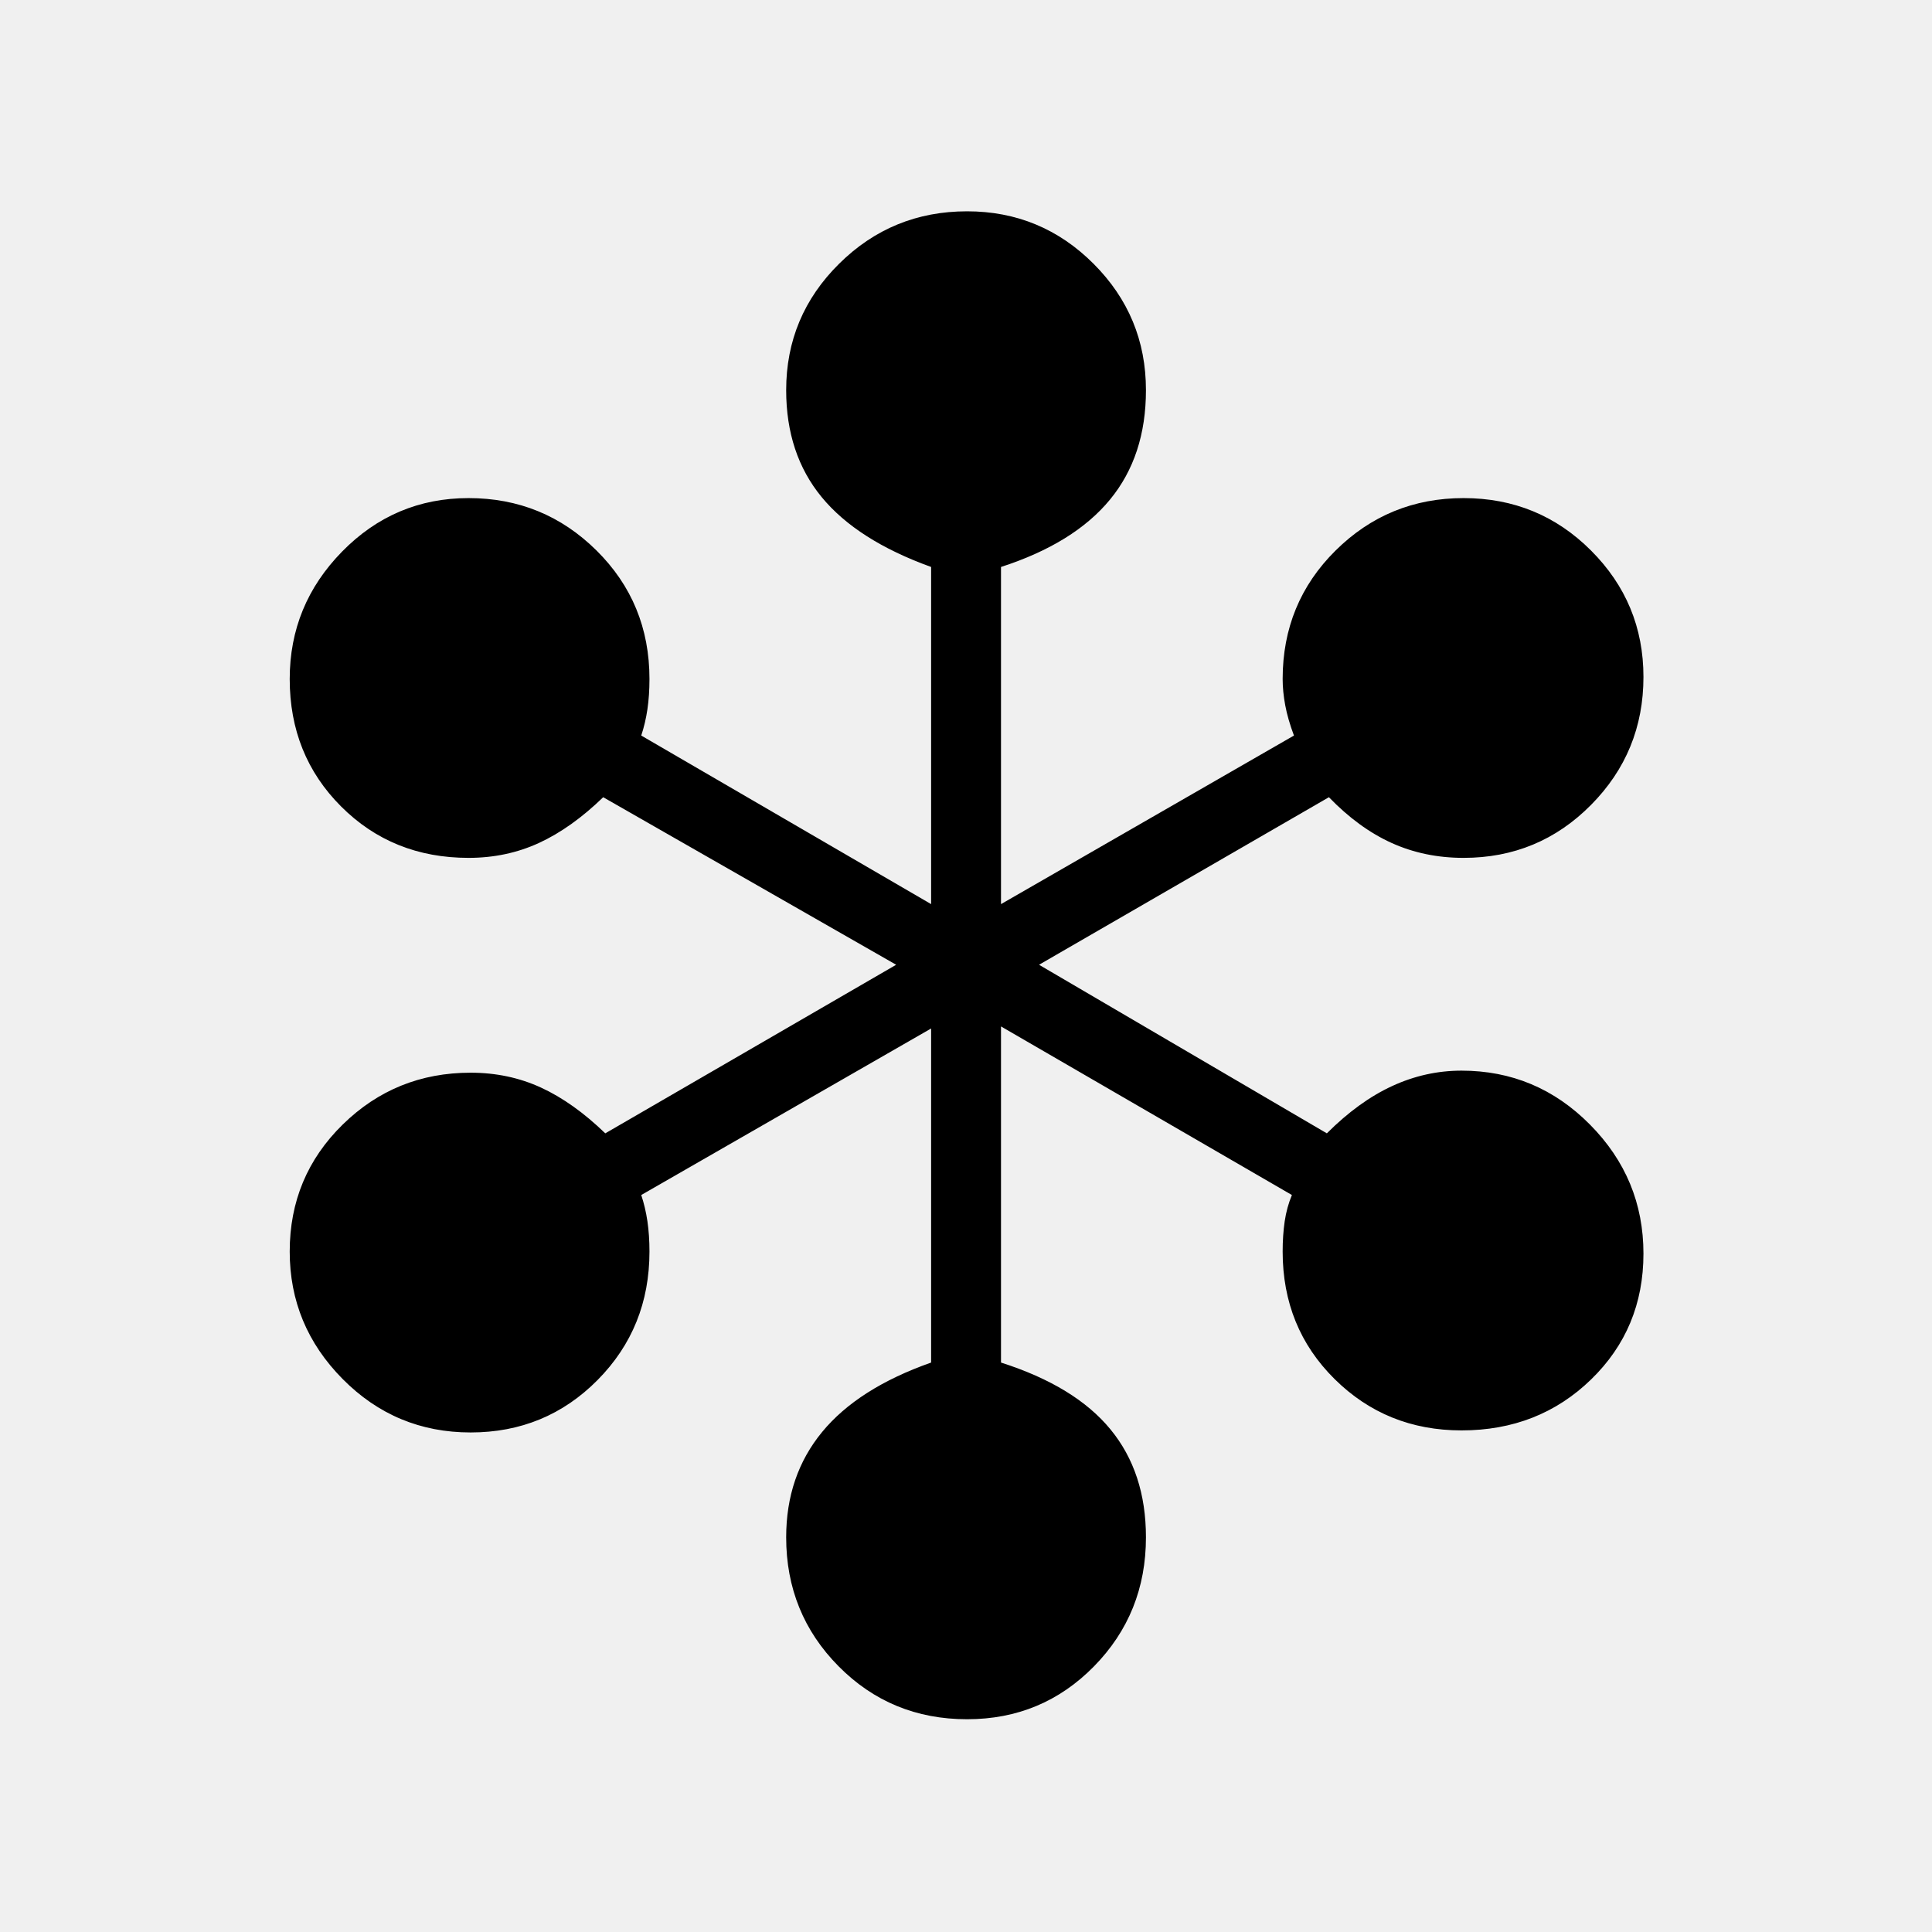
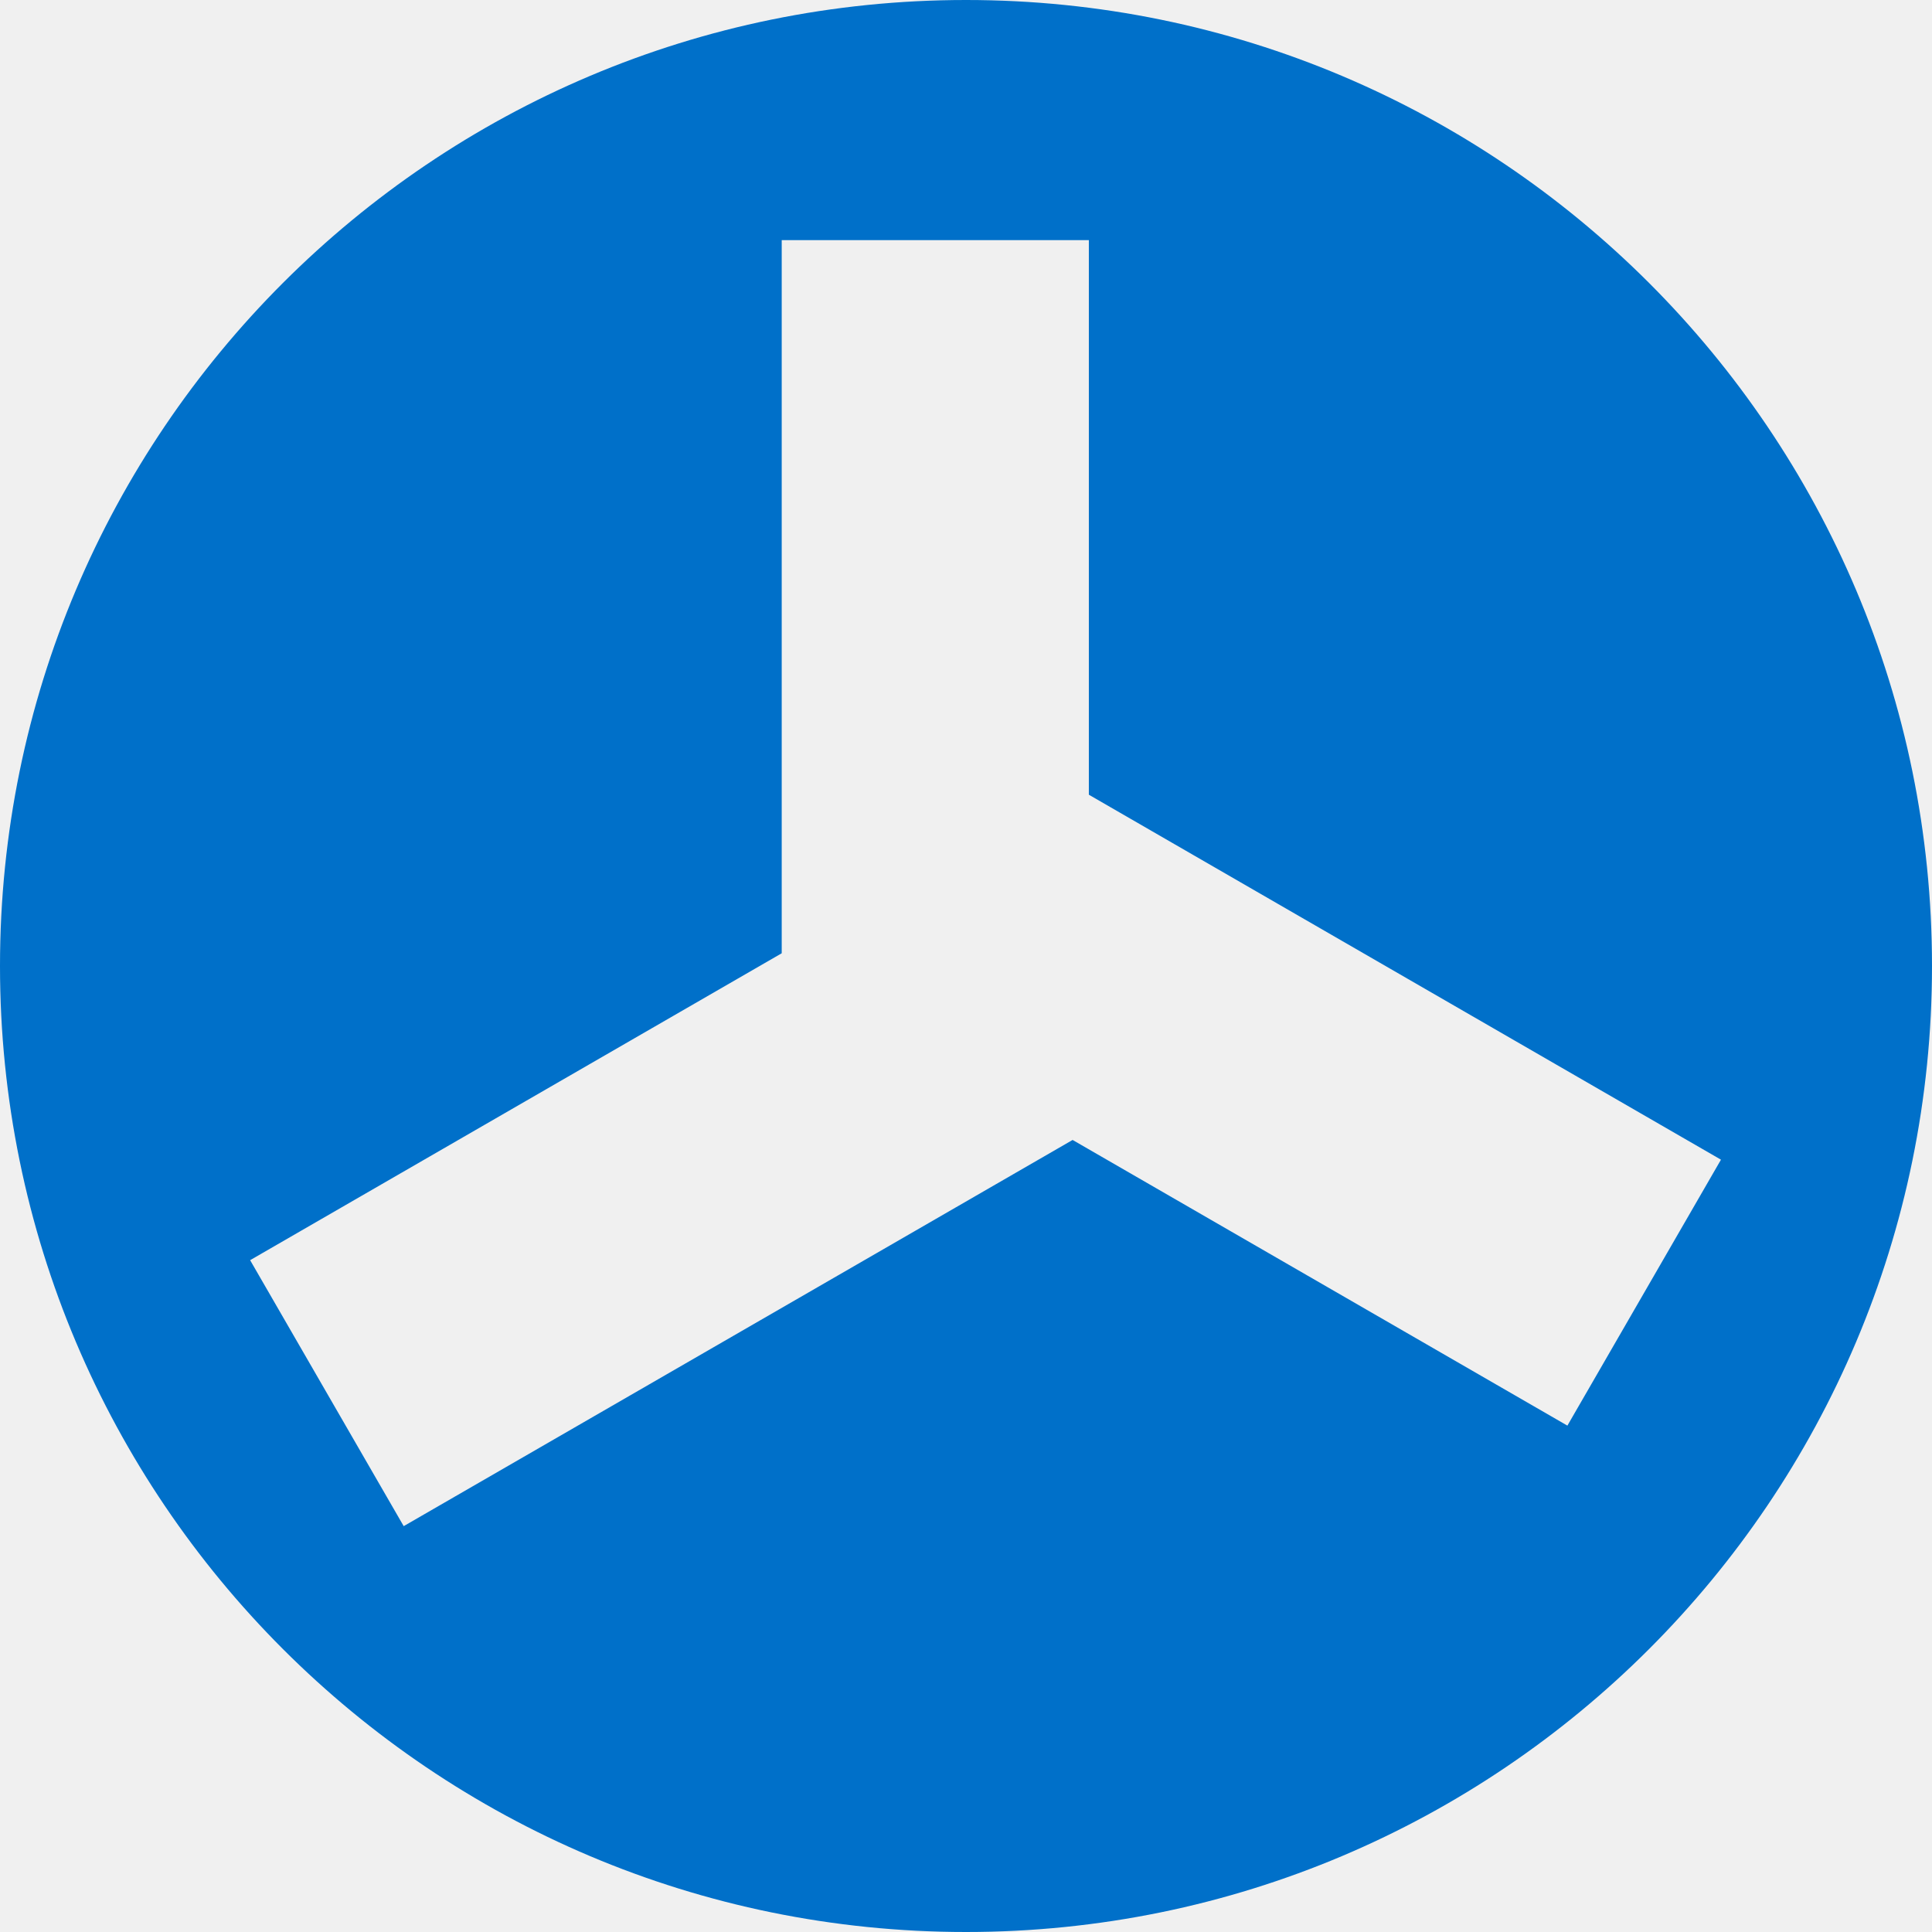
- <svg xmlns="http://www.w3.org/2000/svg" width="128" height="128">
+ <svg xmlns="http://www.w3.org/2000/svg" width="128px" height="128px">
  <style>
-     path { fill: #000; }
+     path { fill: #0070c9; }
    @media (prefers-color-scheme: dark) {
      path { fill: #ffffff; }
    }
  </style>
-   <path d="M 87.908 75.087 C 89.315 73.679 90.756 72.635 92.232 71.954 C 93.707 71.273 95.24 70.933 96.829 70.933 C 100.143 70.933 102.981 72.124 105.341 74.508 C 107.702 76.891 108.883 79.74 108.883 83.055 C 108.883 86.369 107.725 89.15 105.409 91.397 C 103.094 93.644 100.234 94.768 96.829 94.768 C 93.514 94.768 90.711 93.633 88.418 91.363 C 86.126 89.093 84.979 86.278 84.979 82.918 C 84.979 82.192 85.025 81.522 85.115 80.909 C 85.206 80.296 85.365 79.718 85.592 79.173 L 66.319 68.004 L 66.319 90.273 C 69.588 91.317 72.006 92.793 73.572 94.7 C 75.139 96.607 75.922 98.99 75.922 101.85 C 75.922 105.21 74.775 108.059 72.483 110.397 C 70.19 112.735 67.386 113.904 64.072 113.904 C 60.712 113.904 57.875 112.735 55.56 110.397 C 53.244 108.059 52.086 105.21 52.086 101.85 C 52.086 99.126 52.881 96.8 54.47 94.87 C 56.059 92.941 58.465 91.408 61.689 90.273 L 61.689 68.14 L 42.484 79.173 C 42.666 79.718 42.802 80.296 42.893 80.909 C 42.983 81.522 43.029 82.192 43.029 82.918 C 43.029 86.278 41.883 89.115 39.59 91.431 C 37.297 93.746 34.494 94.904 31.179 94.904 C 27.865 94.904 25.039 93.724 22.701 91.363 C 20.363 89.002 19.194 86.187 19.194 82.918 C 19.194 79.604 20.363 76.801 22.701 74.508 C 25.039 72.215 27.865 71.069 31.179 71.069 C 32.859 71.069 34.414 71.398 35.844 72.056 C 37.274 72.714 38.693 73.725 40.101 75.087 L 59.373 63.918 L 39.964 52.818 C 38.557 54.18 37.138 55.19 35.708 55.848 C 34.278 56.506 32.723 56.836 31.043 56.836 C 27.683 56.836 24.869 55.701 22.599 53.431 C 20.329 51.16 19.194 48.346 19.194 44.986 C 19.194 41.717 20.351 38.902 22.667 36.541 C 24.982 34.181 27.774 33 31.043 33 C 34.357 33 37.184 34.158 39.522 36.473 C 41.86 38.789 43.029 41.626 43.029 44.986 C 43.029 45.712 42.983 46.382 42.893 46.995 C 42.802 47.608 42.666 48.187 42.484 48.732 L 61.689 59.9 L 61.689 37.563 C 58.42 36.383 56.002 34.839 54.436 32.932 C 52.869 31.025 52.086 28.664 52.086 25.85 C 52.086 22.581 53.255 19.789 55.594 17.473 C 57.932 15.158 60.758 14 64.072 14 C 67.341 14 70.133 15.158 72.449 17.473 C 74.764 19.789 75.922 22.581 75.922 25.85 C 75.922 28.755 75.127 31.173 73.538 33.102 C 71.949 35.032 69.543 36.519 66.319 37.563 L 66.319 59.9 L 85.728 48.732 C 85.456 48.005 85.263 47.335 85.149 46.723 C 85.036 46.11 84.979 45.531 84.979 44.986 C 84.979 41.626 86.148 38.789 88.486 36.473 C 90.825 34.158 93.651 33 96.965 33 C 100.279 33 103.094 34.158 105.409 36.473 C 107.725 38.789 108.883 41.581 108.883 44.85 C 108.883 48.164 107.725 50.99 105.409 53.328 C 103.094 55.667 100.279 56.836 96.965 56.836 C 95.24 56.836 93.651 56.506 92.198 55.848 C 90.745 55.19 89.36 54.18 88.044 52.818 L 68.839 63.918 Z" />
+   <path d="M64 128 C28.654 128 0 99.346 0 64 0 28.654 28.654 0 64 0 99.346 0 128 28.654 128 64 128 99.346 99.346 128 64 128 Z M26.746 101.111 L71.063 75.525 103.844 94.451 114.018 76.832 72.139 52.652 72.139 15.908 51.791 15.908 51.791 63.156 16.572 83.49 26.746 101.111 Z" />
</svg>
